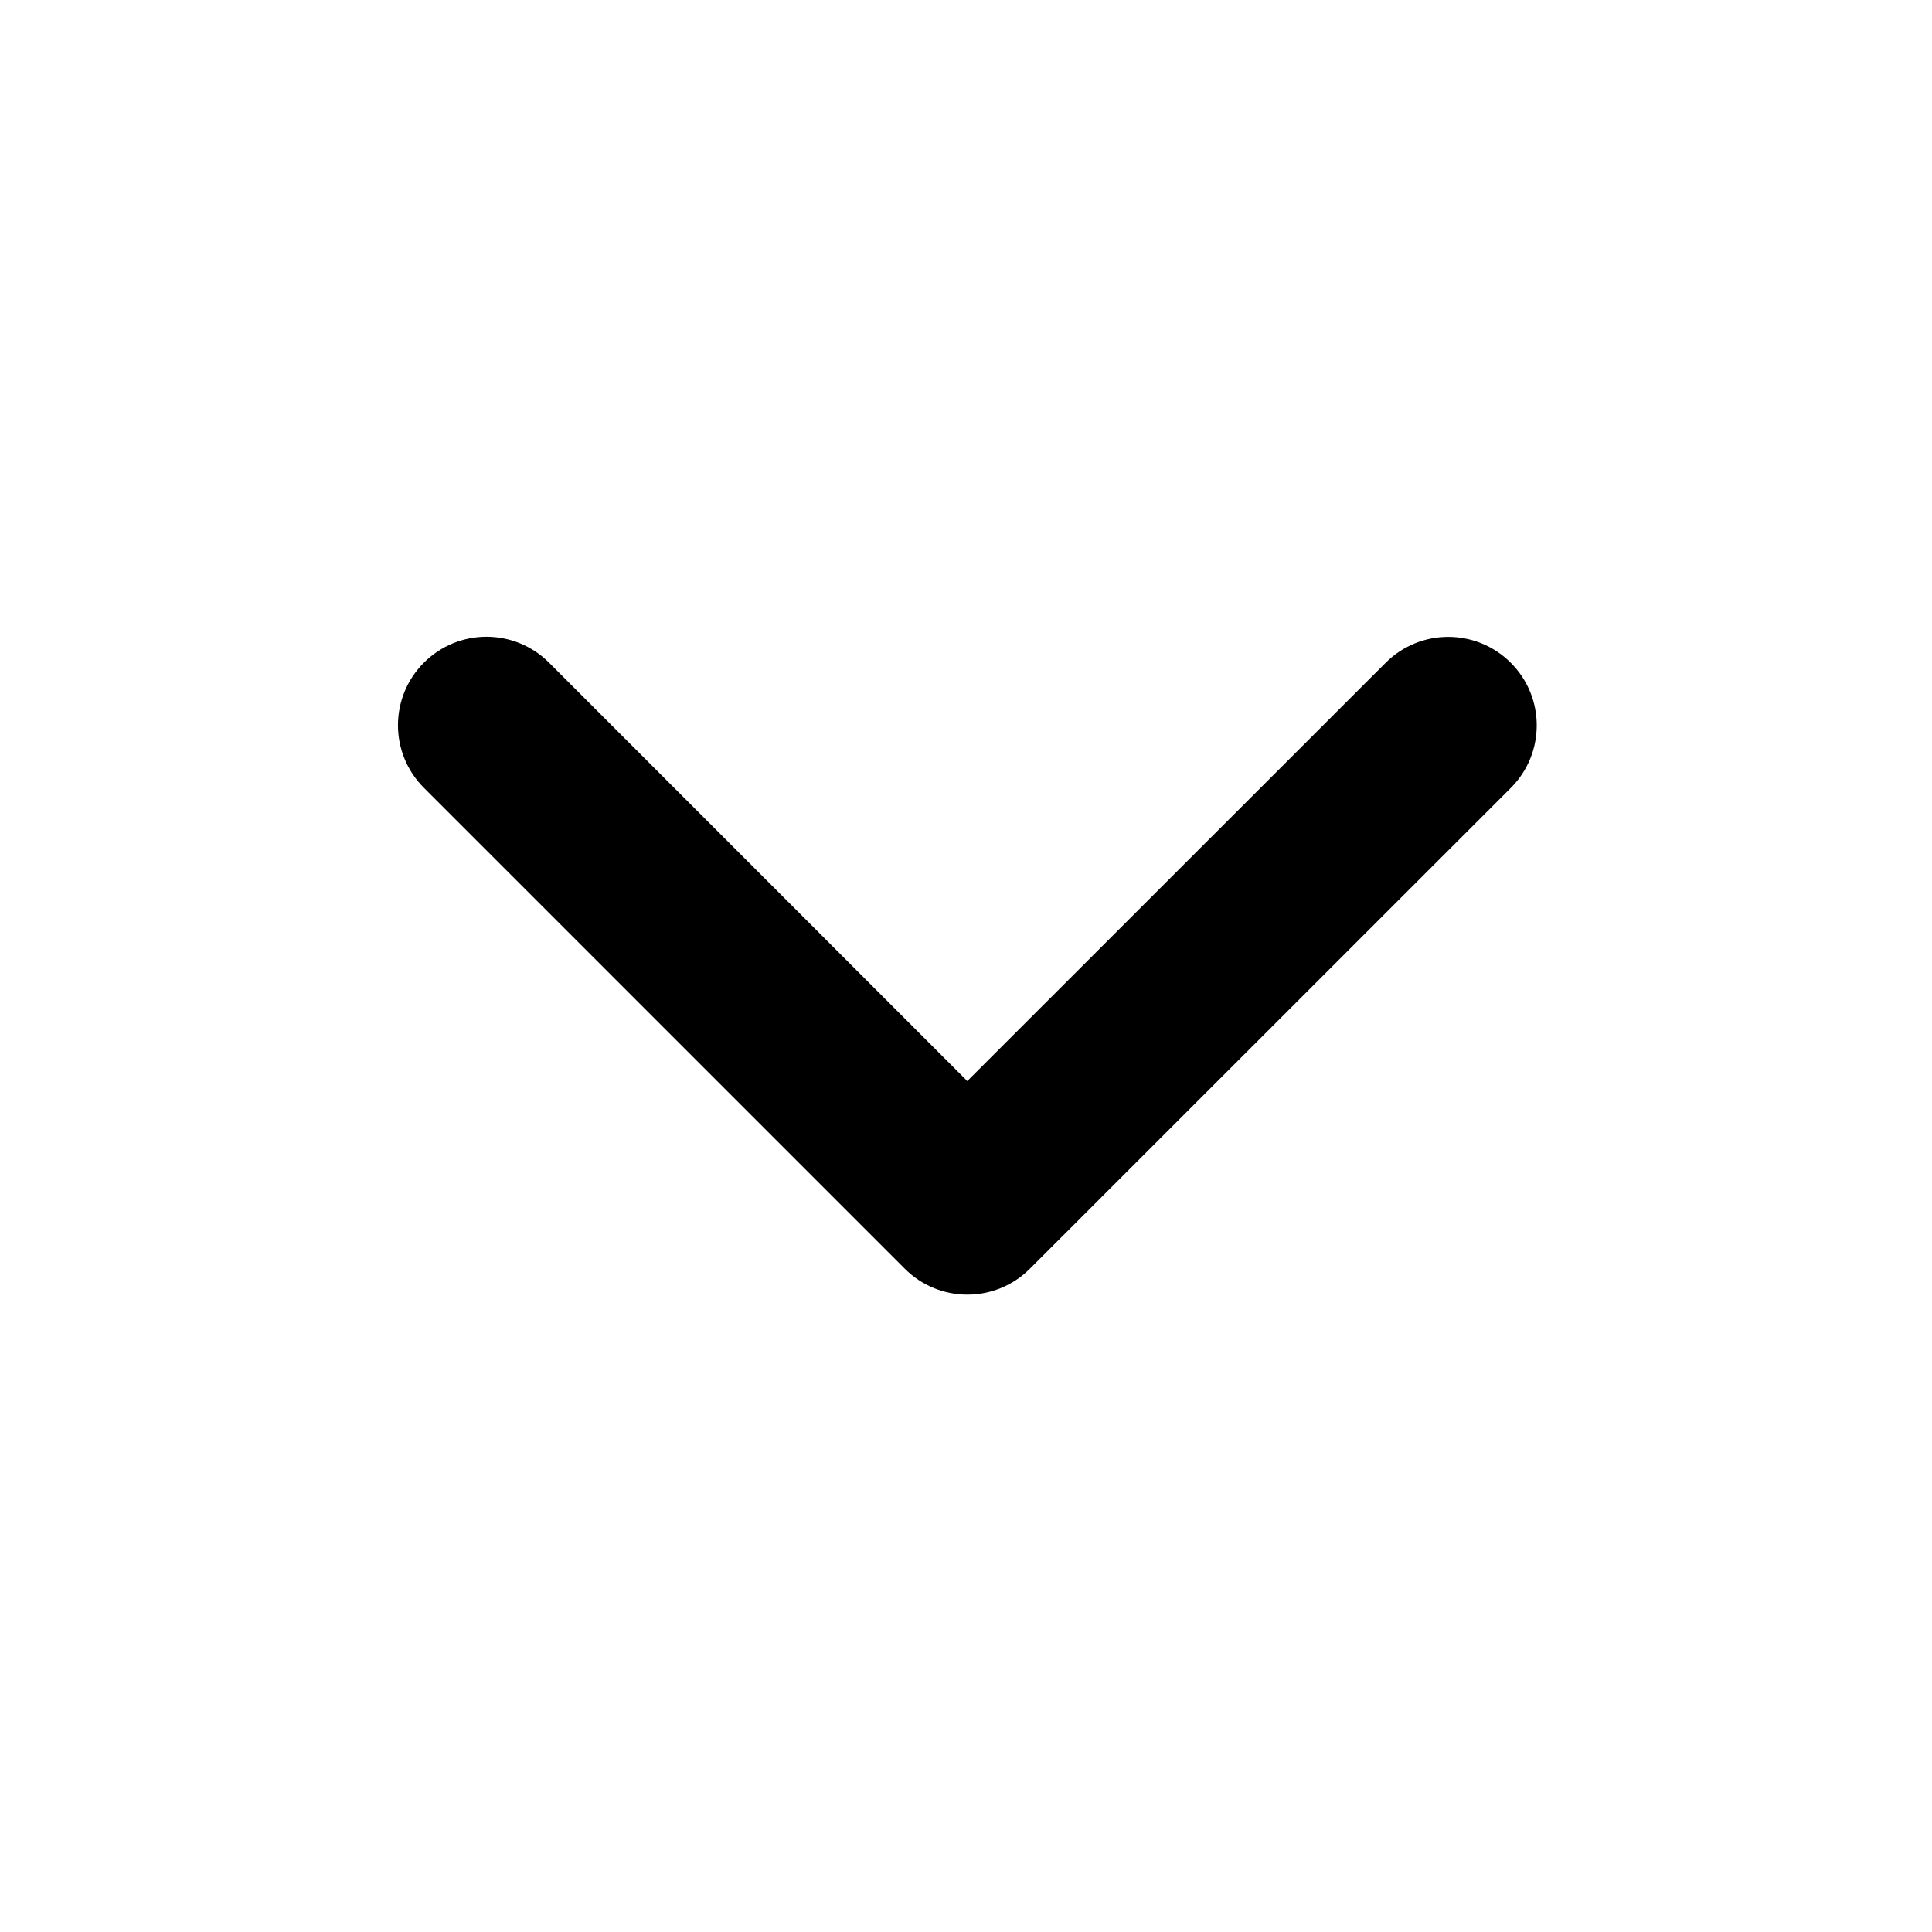
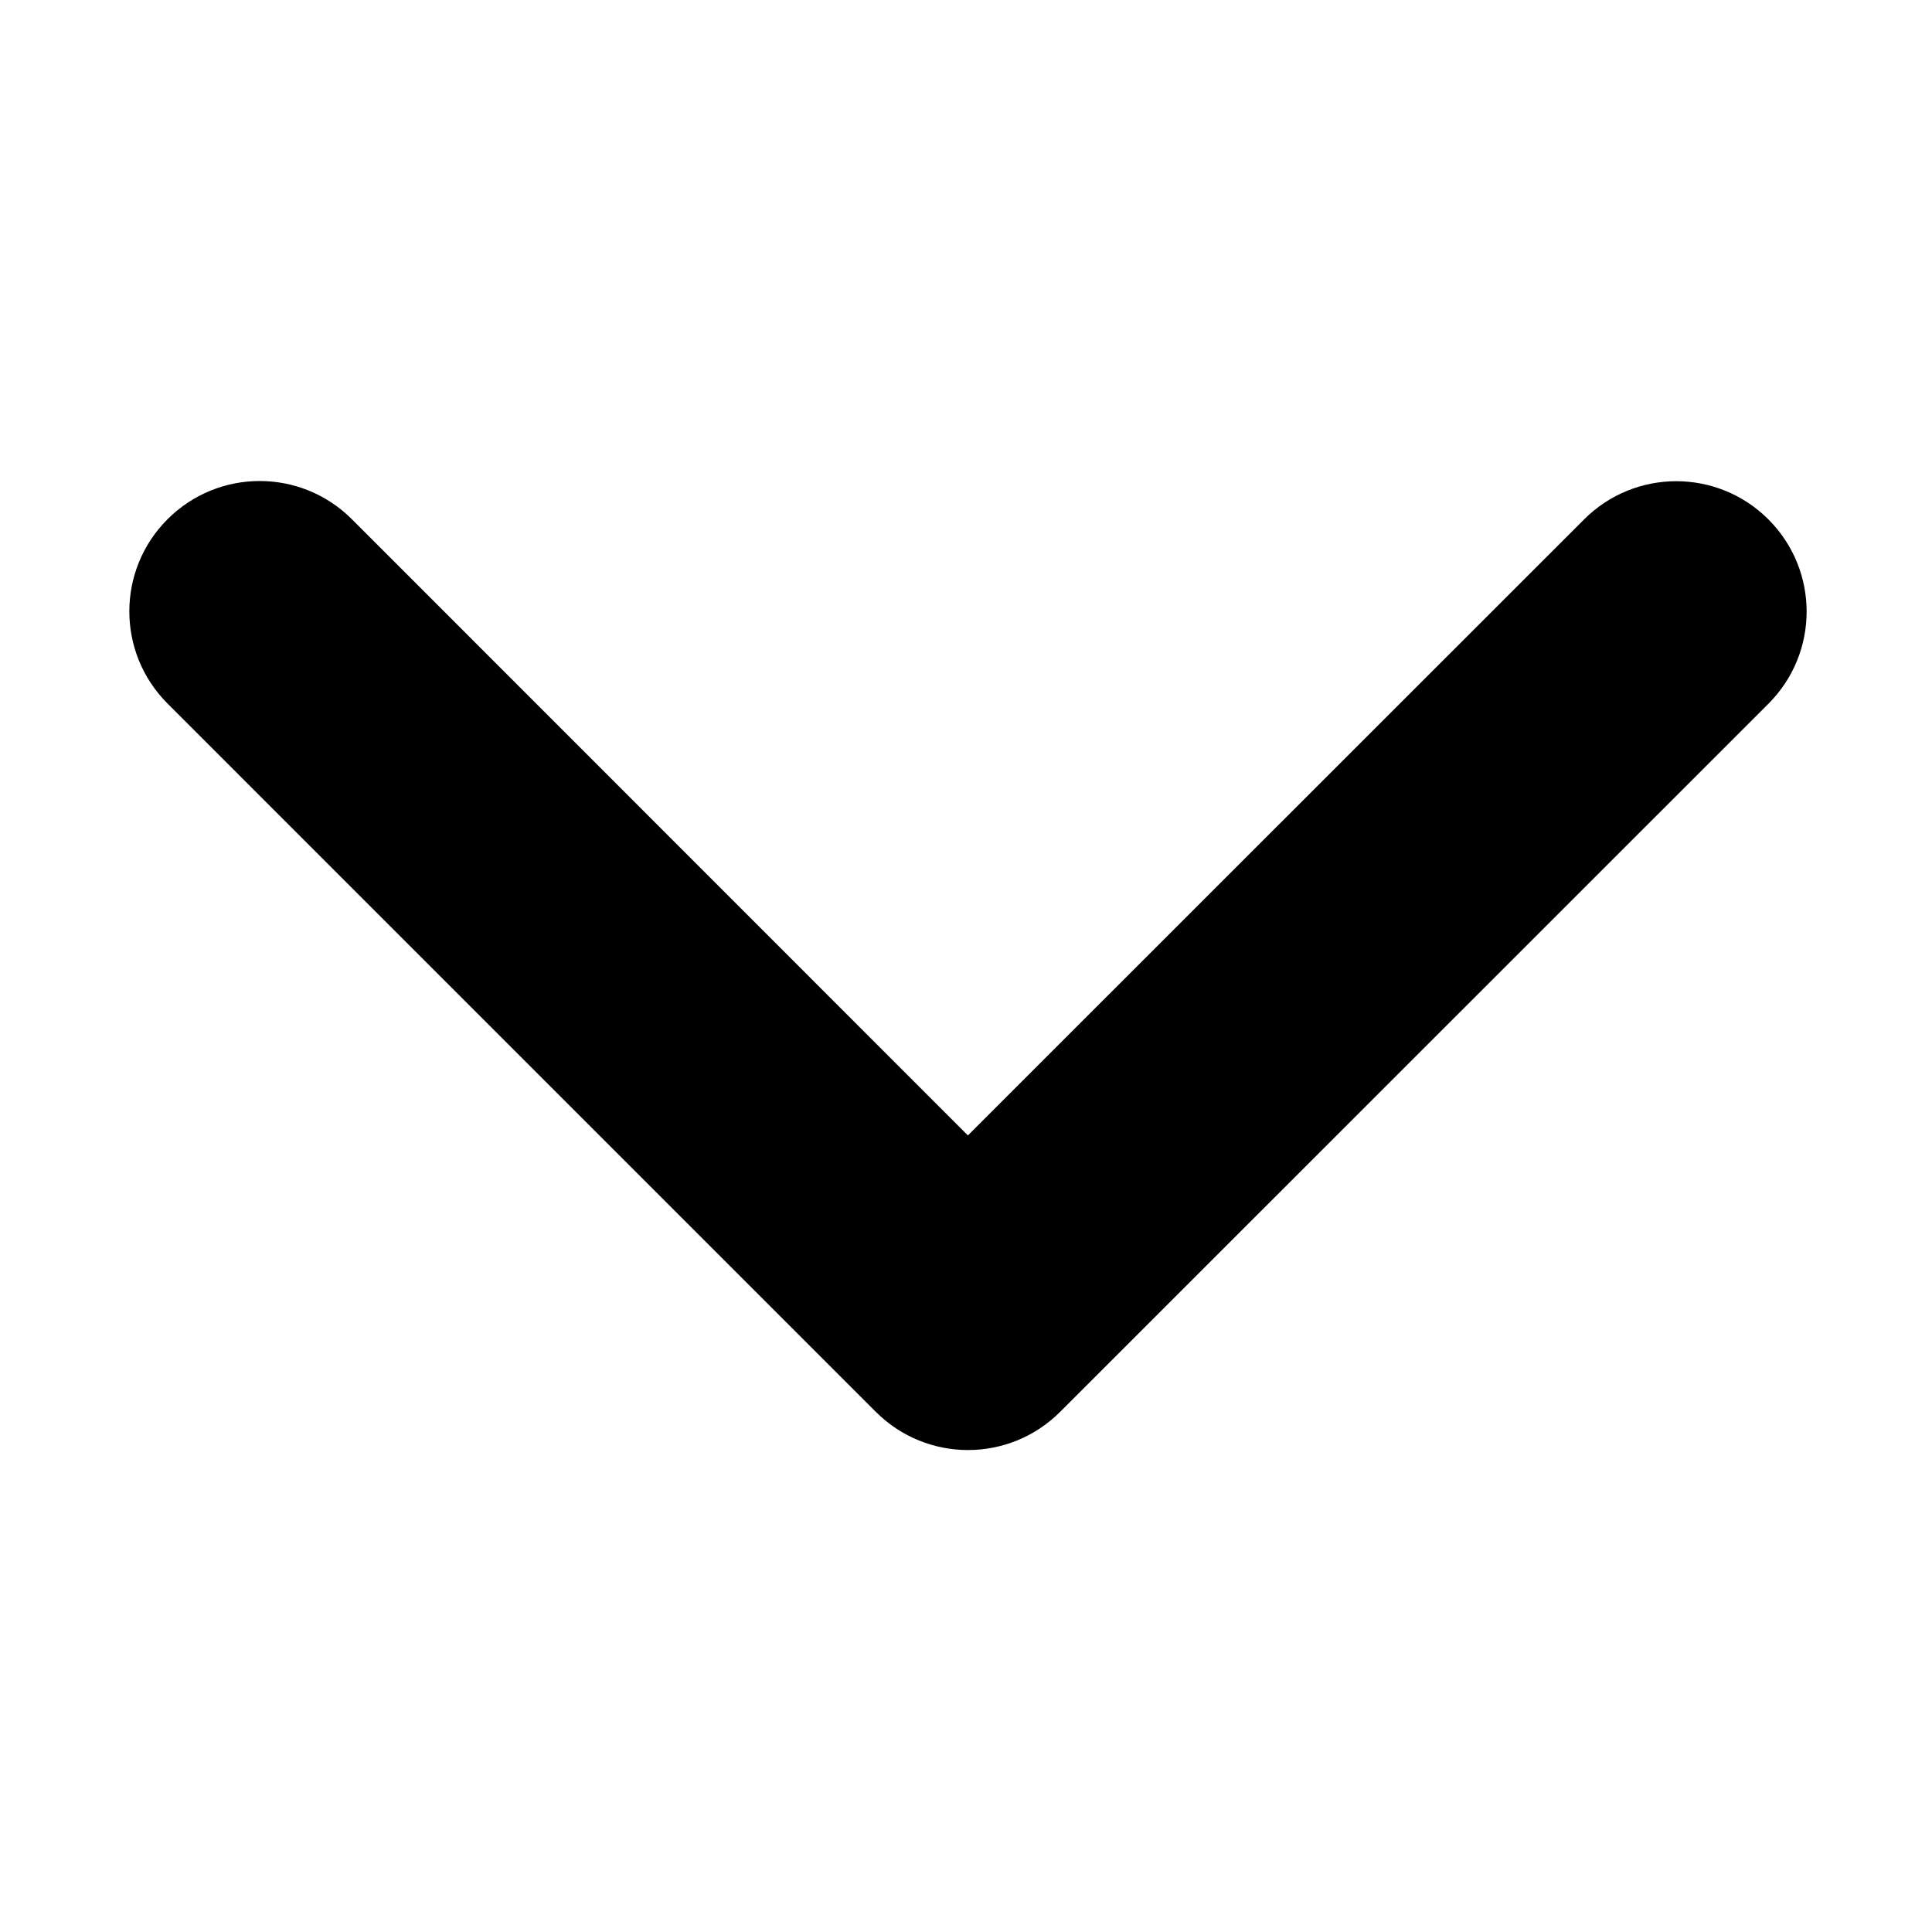
- <svg xmlns="http://www.w3.org/2000/svg" t="1585899672835" class="icon" viewBox="0 0 1024 1024" version="1.1" p-id="26832" width="200" height="200">
-   <defs>
-     <style type="text/css">
- 		</style>
-   </defs>
-   <path d="M512.679 572.968L291.007 351.228c-18.331-18.331-48.001-18.331-66.332-4.263256414560601e-14s-18.331 48.001-4.263256414560601e-14 66.332l254.872 254.872c18.331 18.331 48.001 18.331 66.332 4.263256414560601e-14L800.751 417.628c18.331-18.331 18.331-48.001 4.263256414560601e-14-66.332s-48.001-18.331-66.332-4.263256414560601e-14L512.679 572.968z" p-id="26833">
- 	</path>
+ <svg xmlns="http://www.w3.org/2000/svg" t="1592219187461" class="icon" viewBox="0 0 1024 1024" version="1.1" p-id="8070" width="200" height="200">
+   <path d="M513 601.8L186.5 275.2c-27-27-70.7-27-97.7 0s-27 70.7 0 97.7l375.4 375.4c27 27 70.7 27 97.7 0L937.3 373c27-27 27-70.7 0-97.7s-70.7-27-97.7 0L513 601.8z" p-id="8071" />
</svg>
